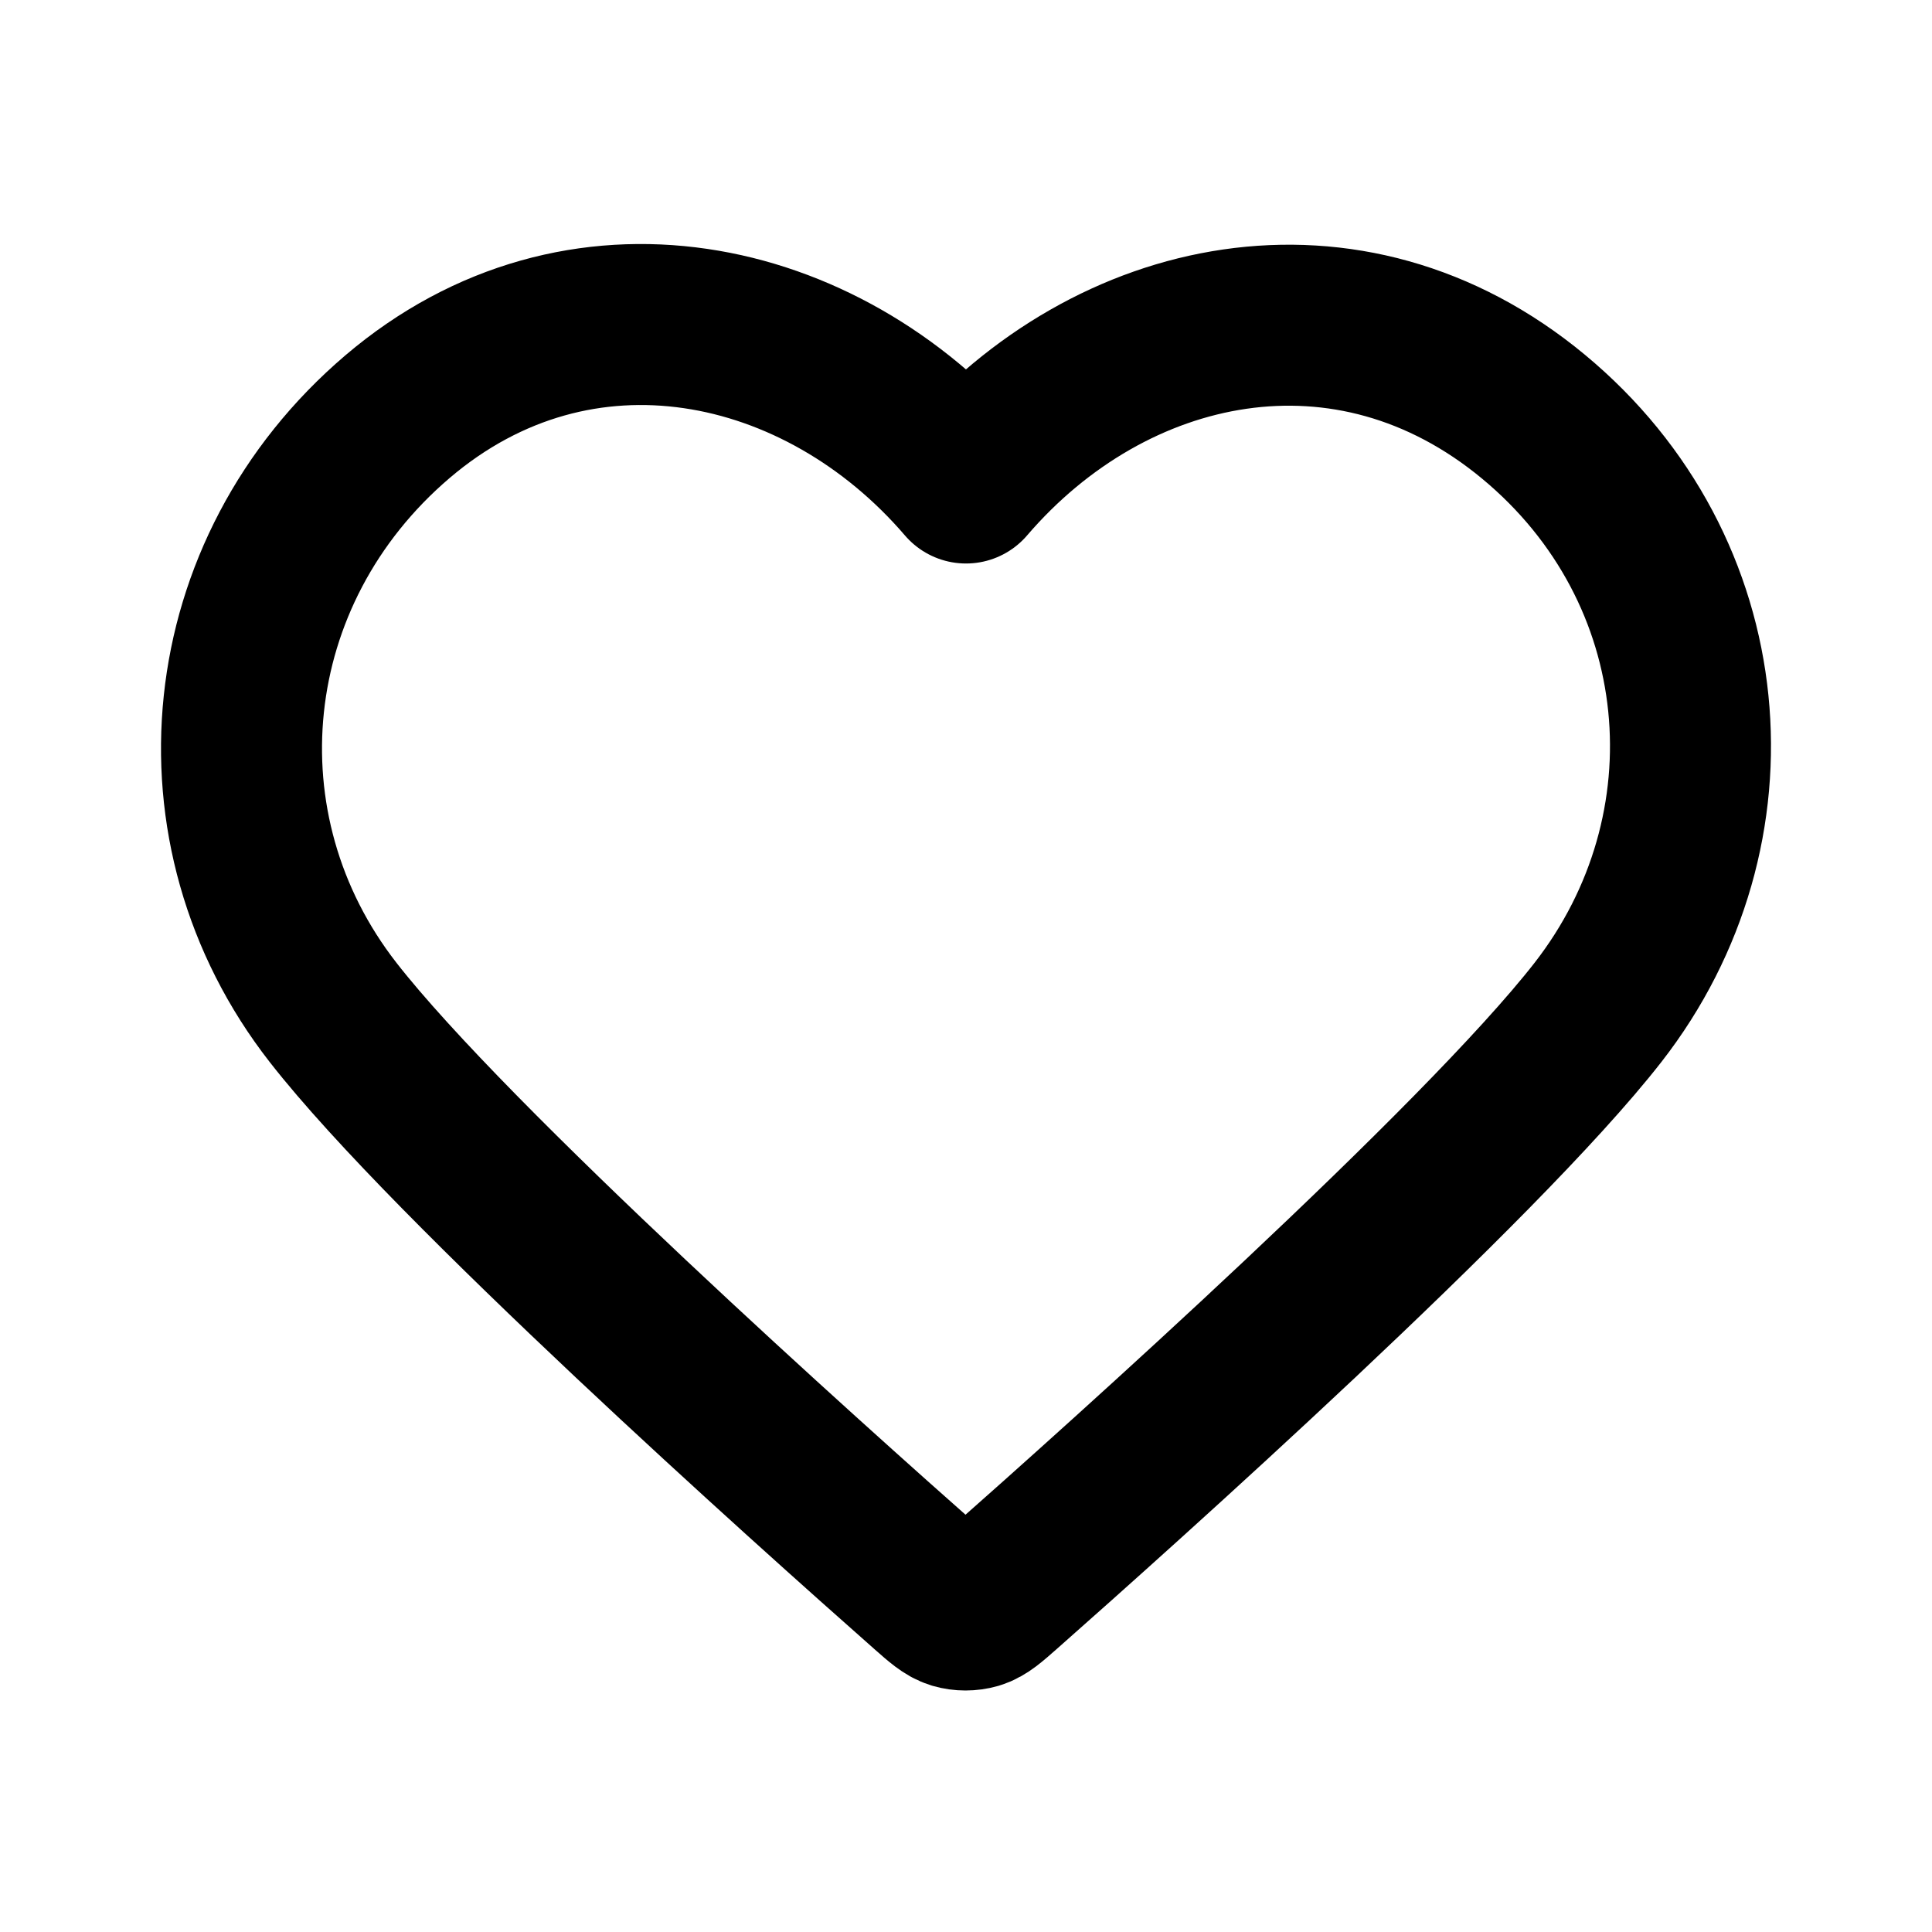
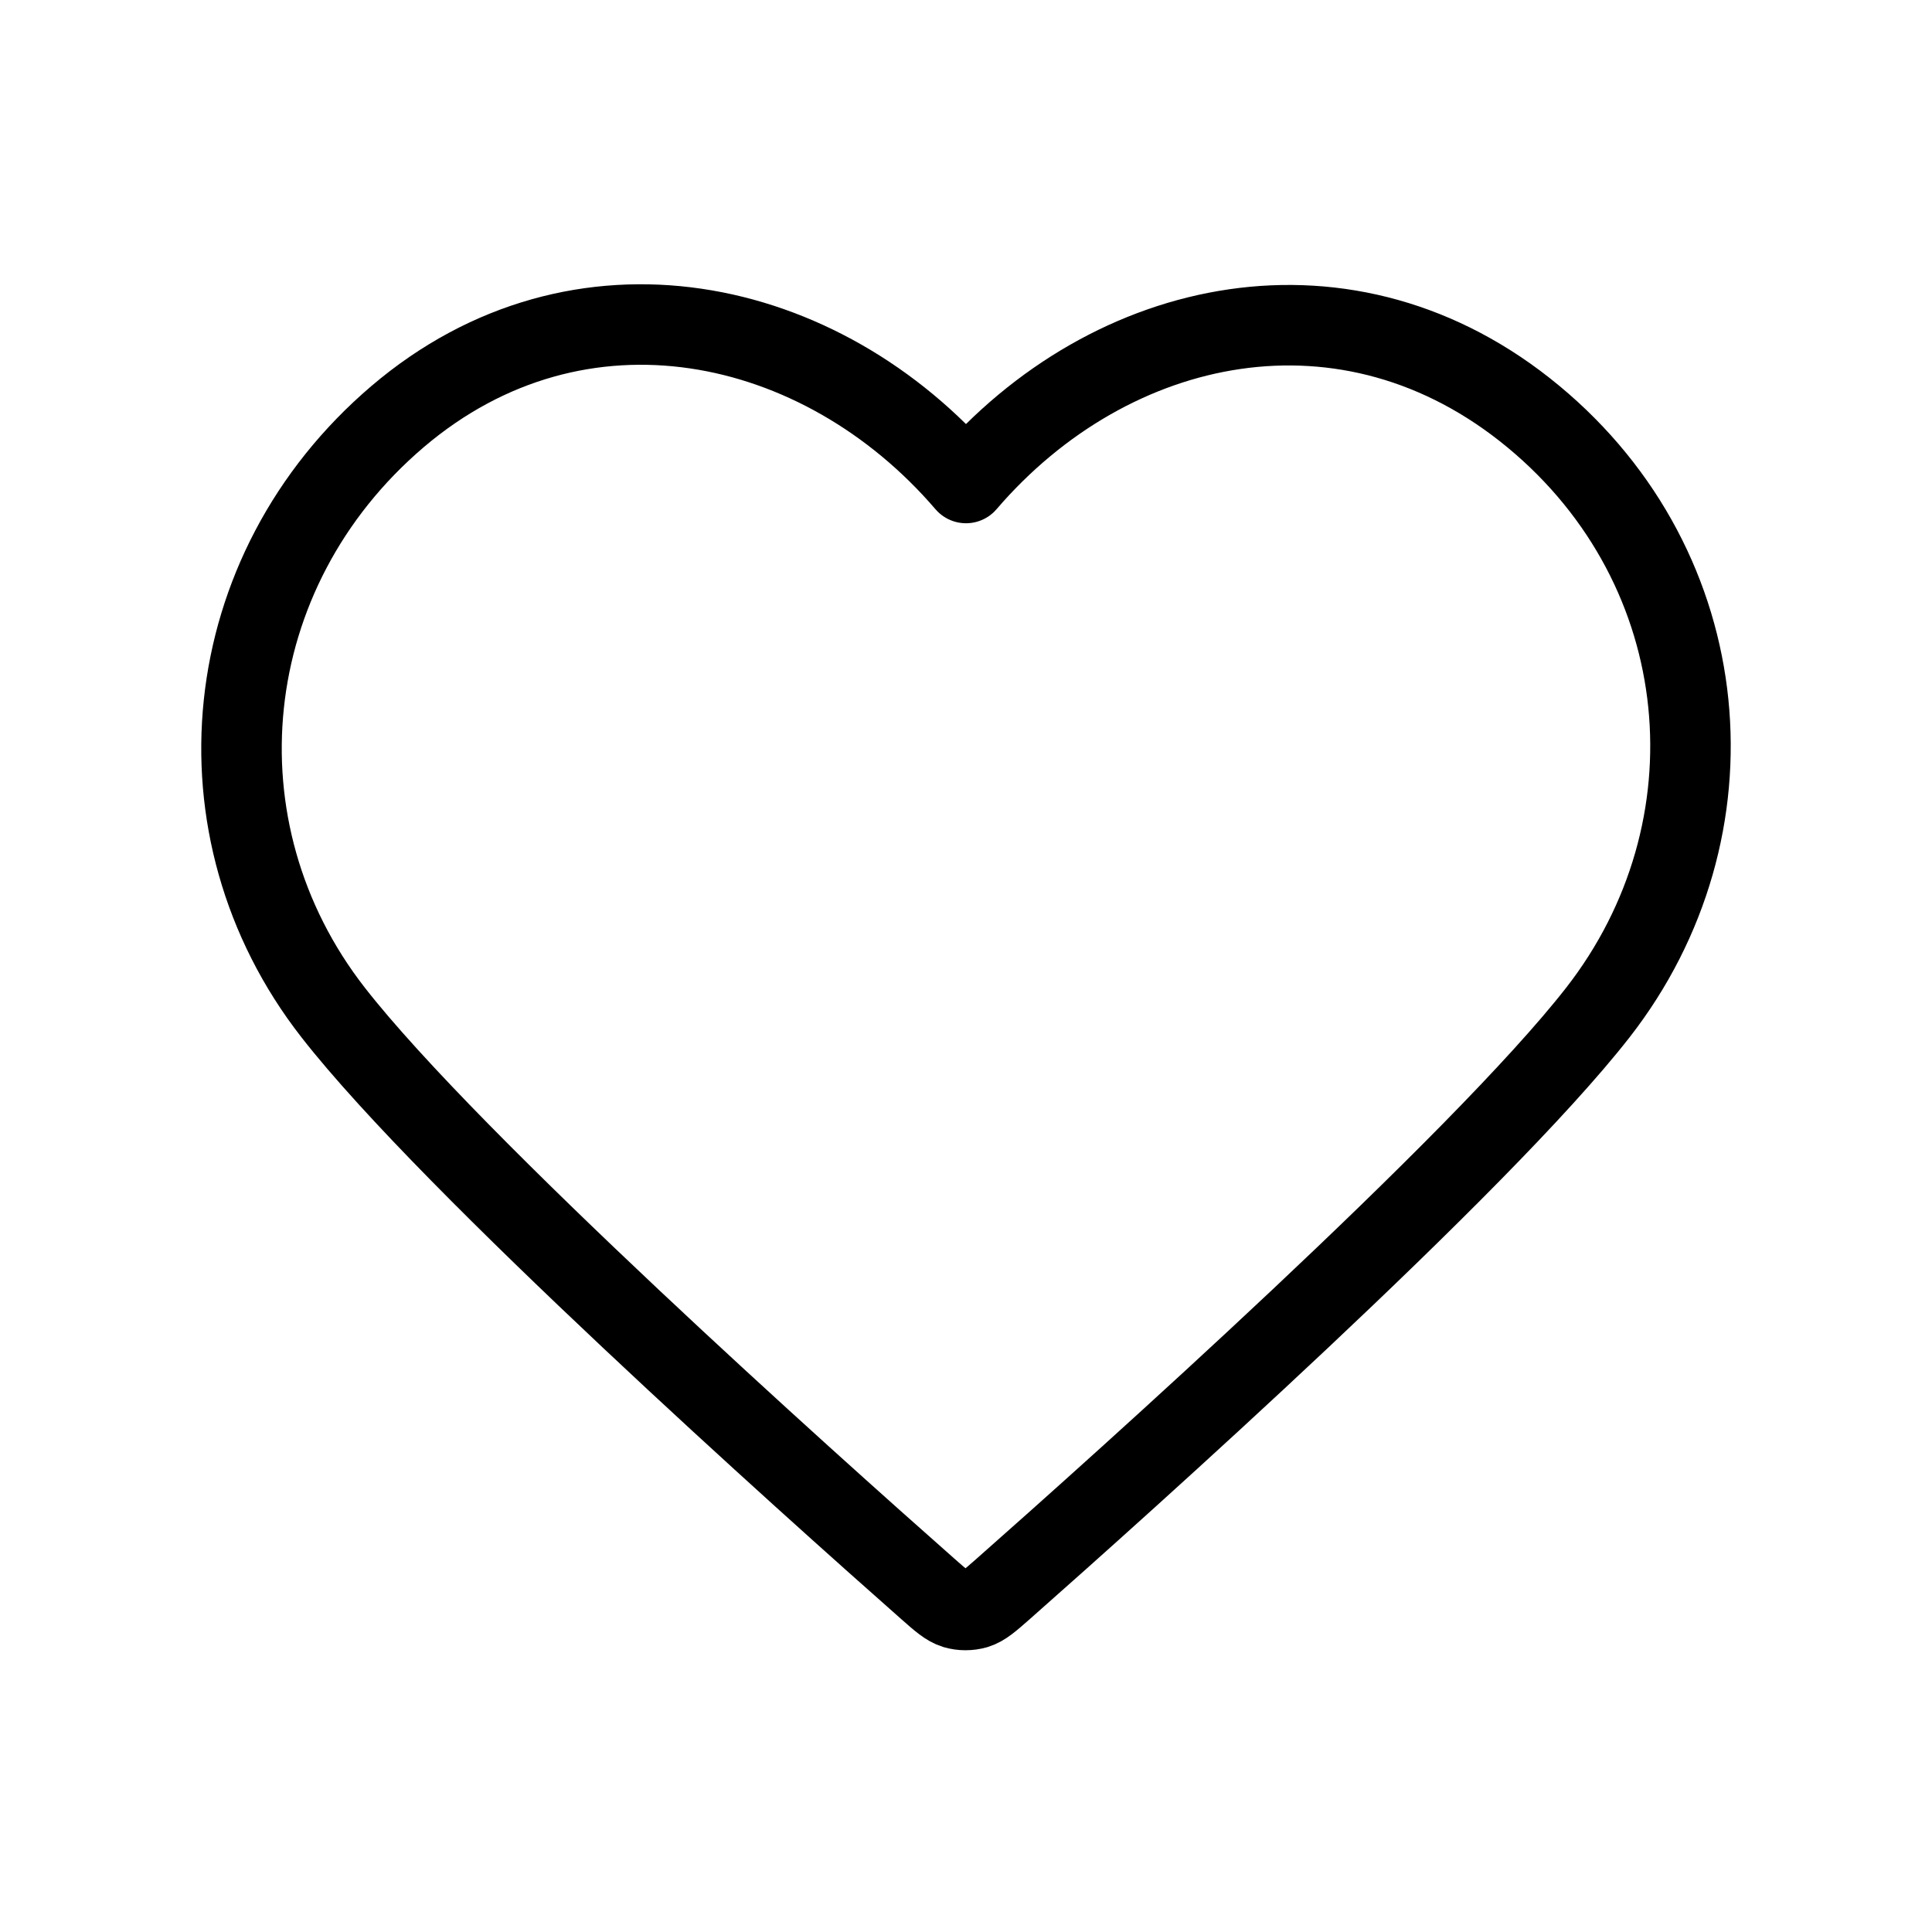
<svg xmlns="http://www.w3.org/2000/svg" width="800px" height="800px" viewBox="0 0 24 24" fill="none">
-   <path fill-rule="evenodd" clip-rule="evenodd" d="M12 6C10.201 3.903 7.194 3.255 4.939 5.175C2.685 7.096 2.367 10.306 4.138 12.577C5.61 14.465 10.065 18.448 11.525 19.737C11.688 19.881 11.77 19.953 11.865 19.982C11.948 20.006 12.039 20.006 12.123 19.982C12.218 19.953 12.299 19.881 12.463 19.737C13.923 18.448 18.378 14.465 19.85 12.577C21.62 10.306 21.342 7.075 19.048 5.175C16.755 3.275 13.799 3.903 12 6Z" stroke="#000000" stroke-width="2" stroke-linecap="round" stroke-linejoin="round" />
+   <path fill-rule="evenodd" clip-rule="evenodd" d="M12 6C10.201 3.903 7.194 3.255 4.939 5.175C2.685 7.096 2.367 10.306 4.138 12.577C5.61 14.465 10.065 18.448 11.525 19.737C11.688 19.881 11.77 19.953 11.865 19.982C11.948 20.006 12.039 20.006 12.123 19.982C12.218 19.953 12.299 19.881 12.463 19.737C13.923 18.448 18.378 14.465 19.85 12.577C21.62 10.306 21.342 7.075 19.048 5.175C16.755 3.275 13.799 3.903 12 6Z" stroke="#000000" stroke-linecap="round" stroke-linejoin="round" />
</svg>
